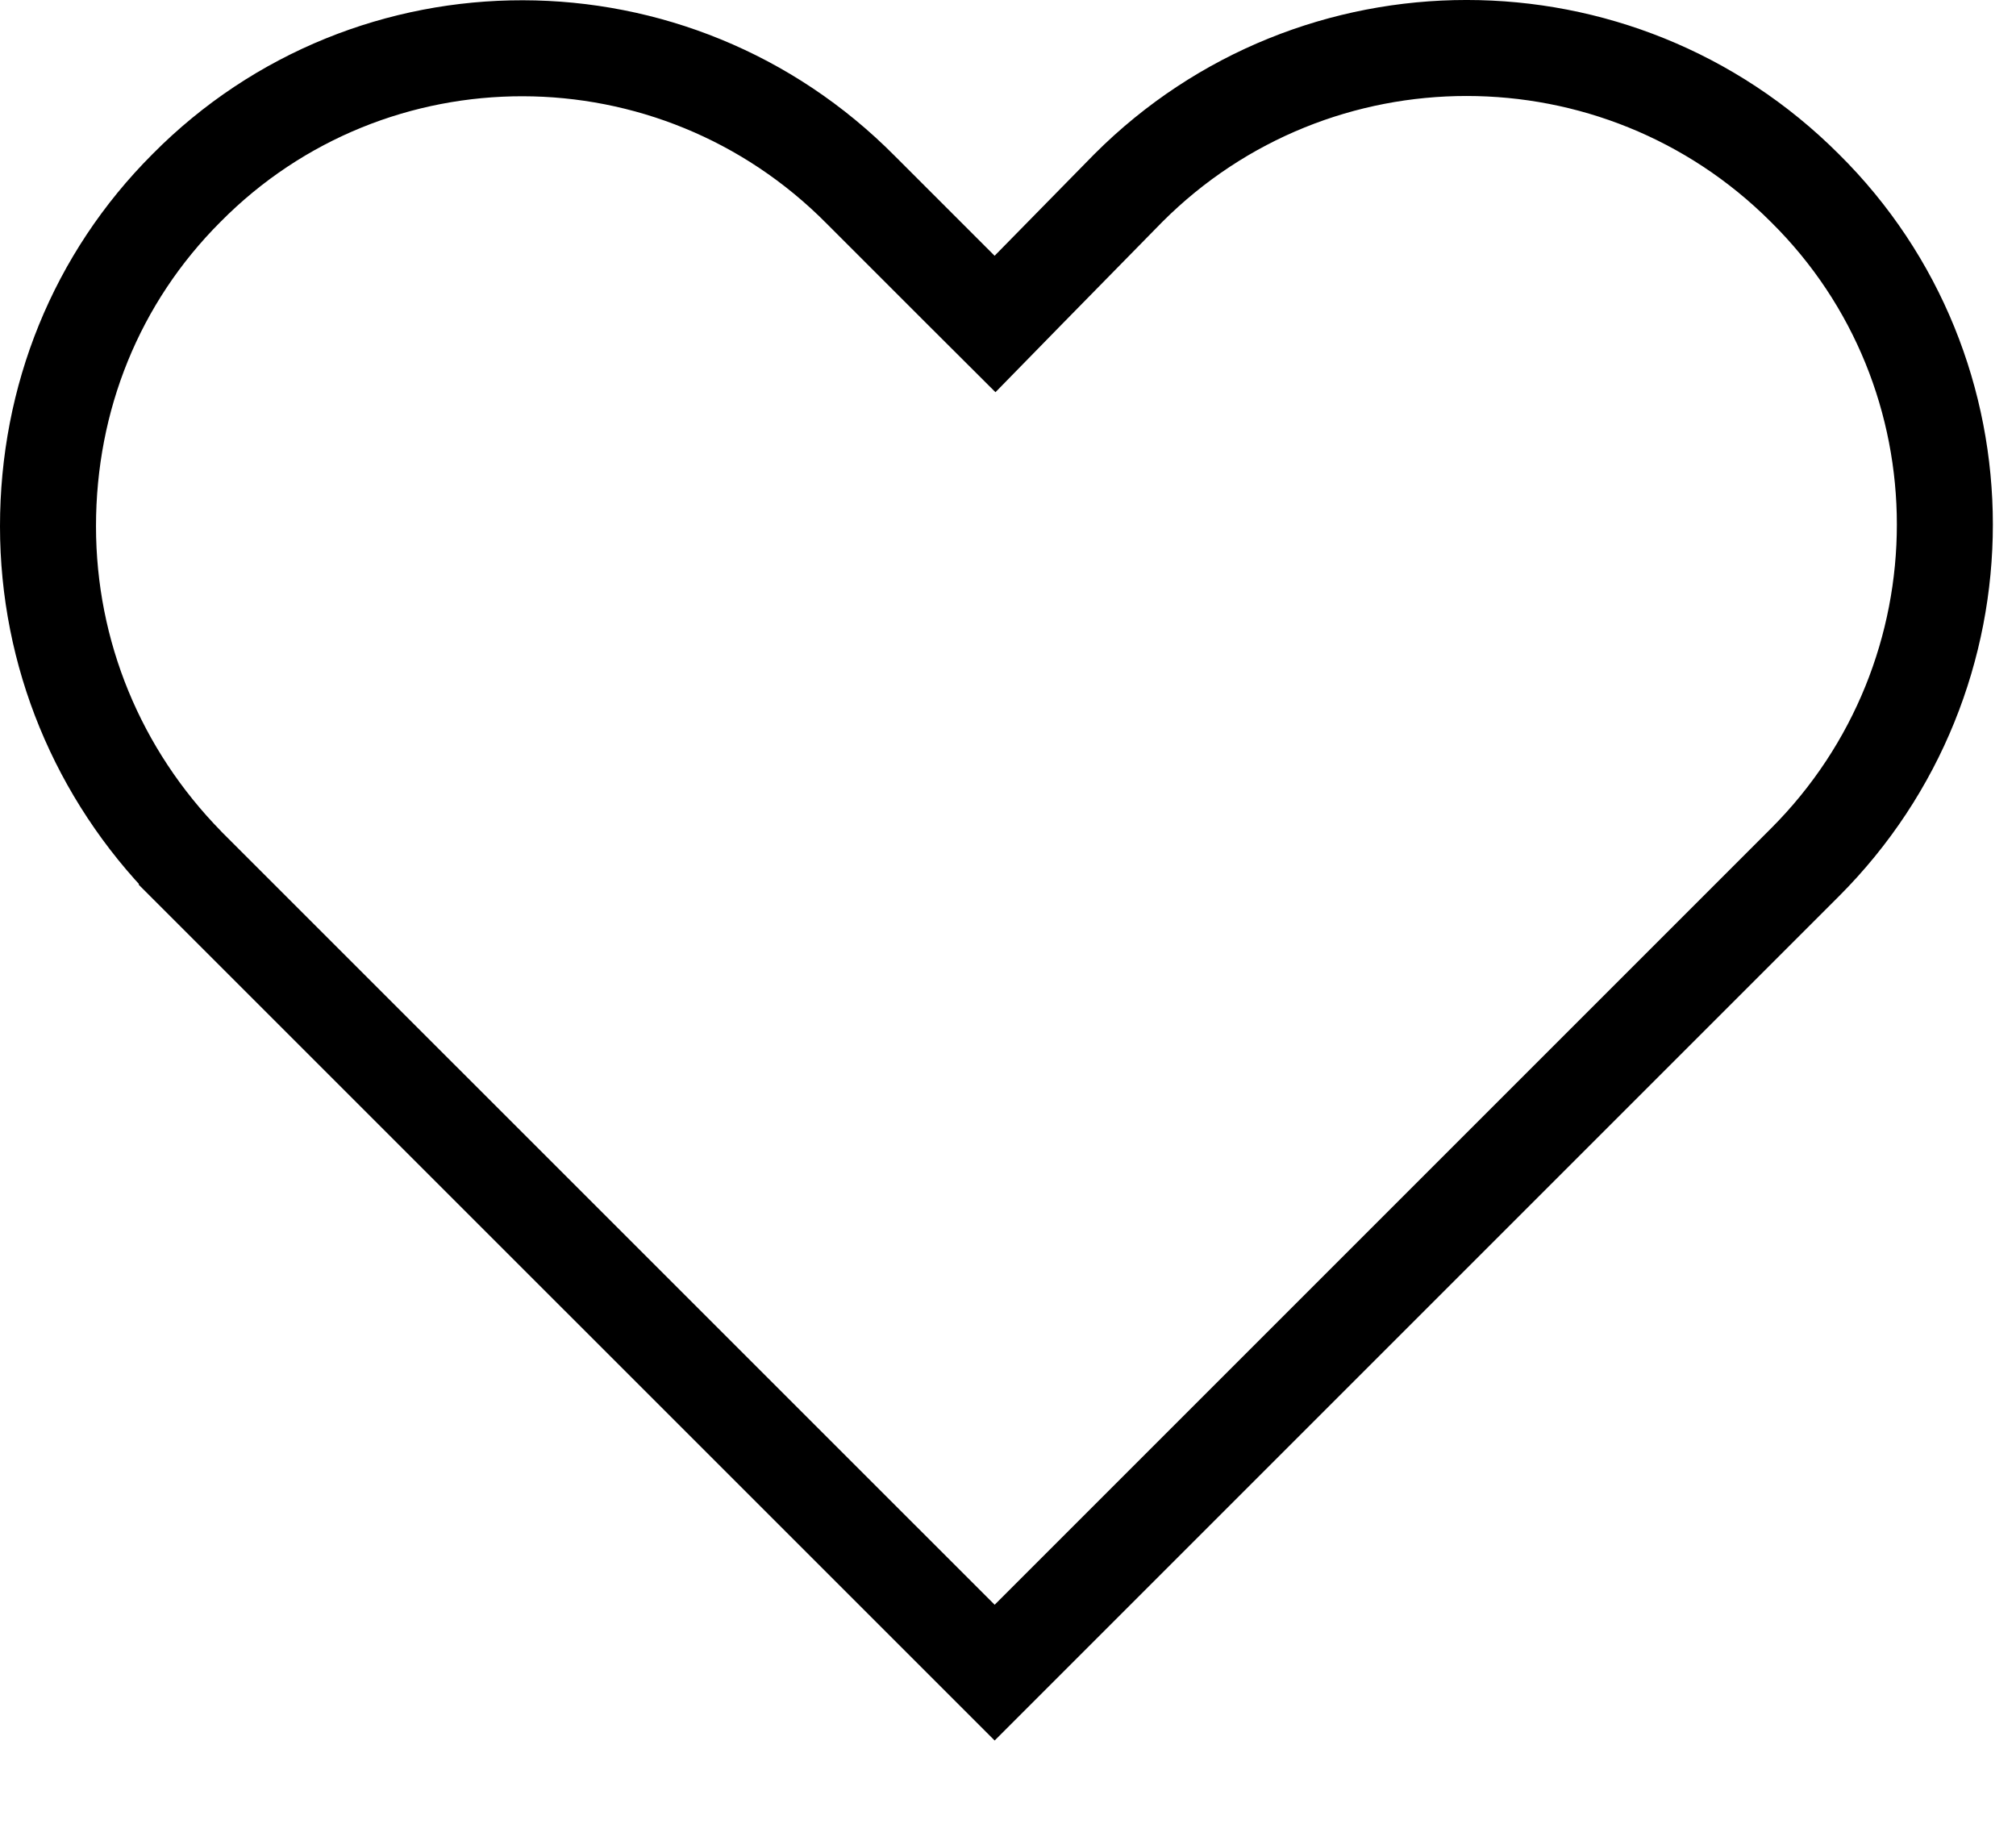
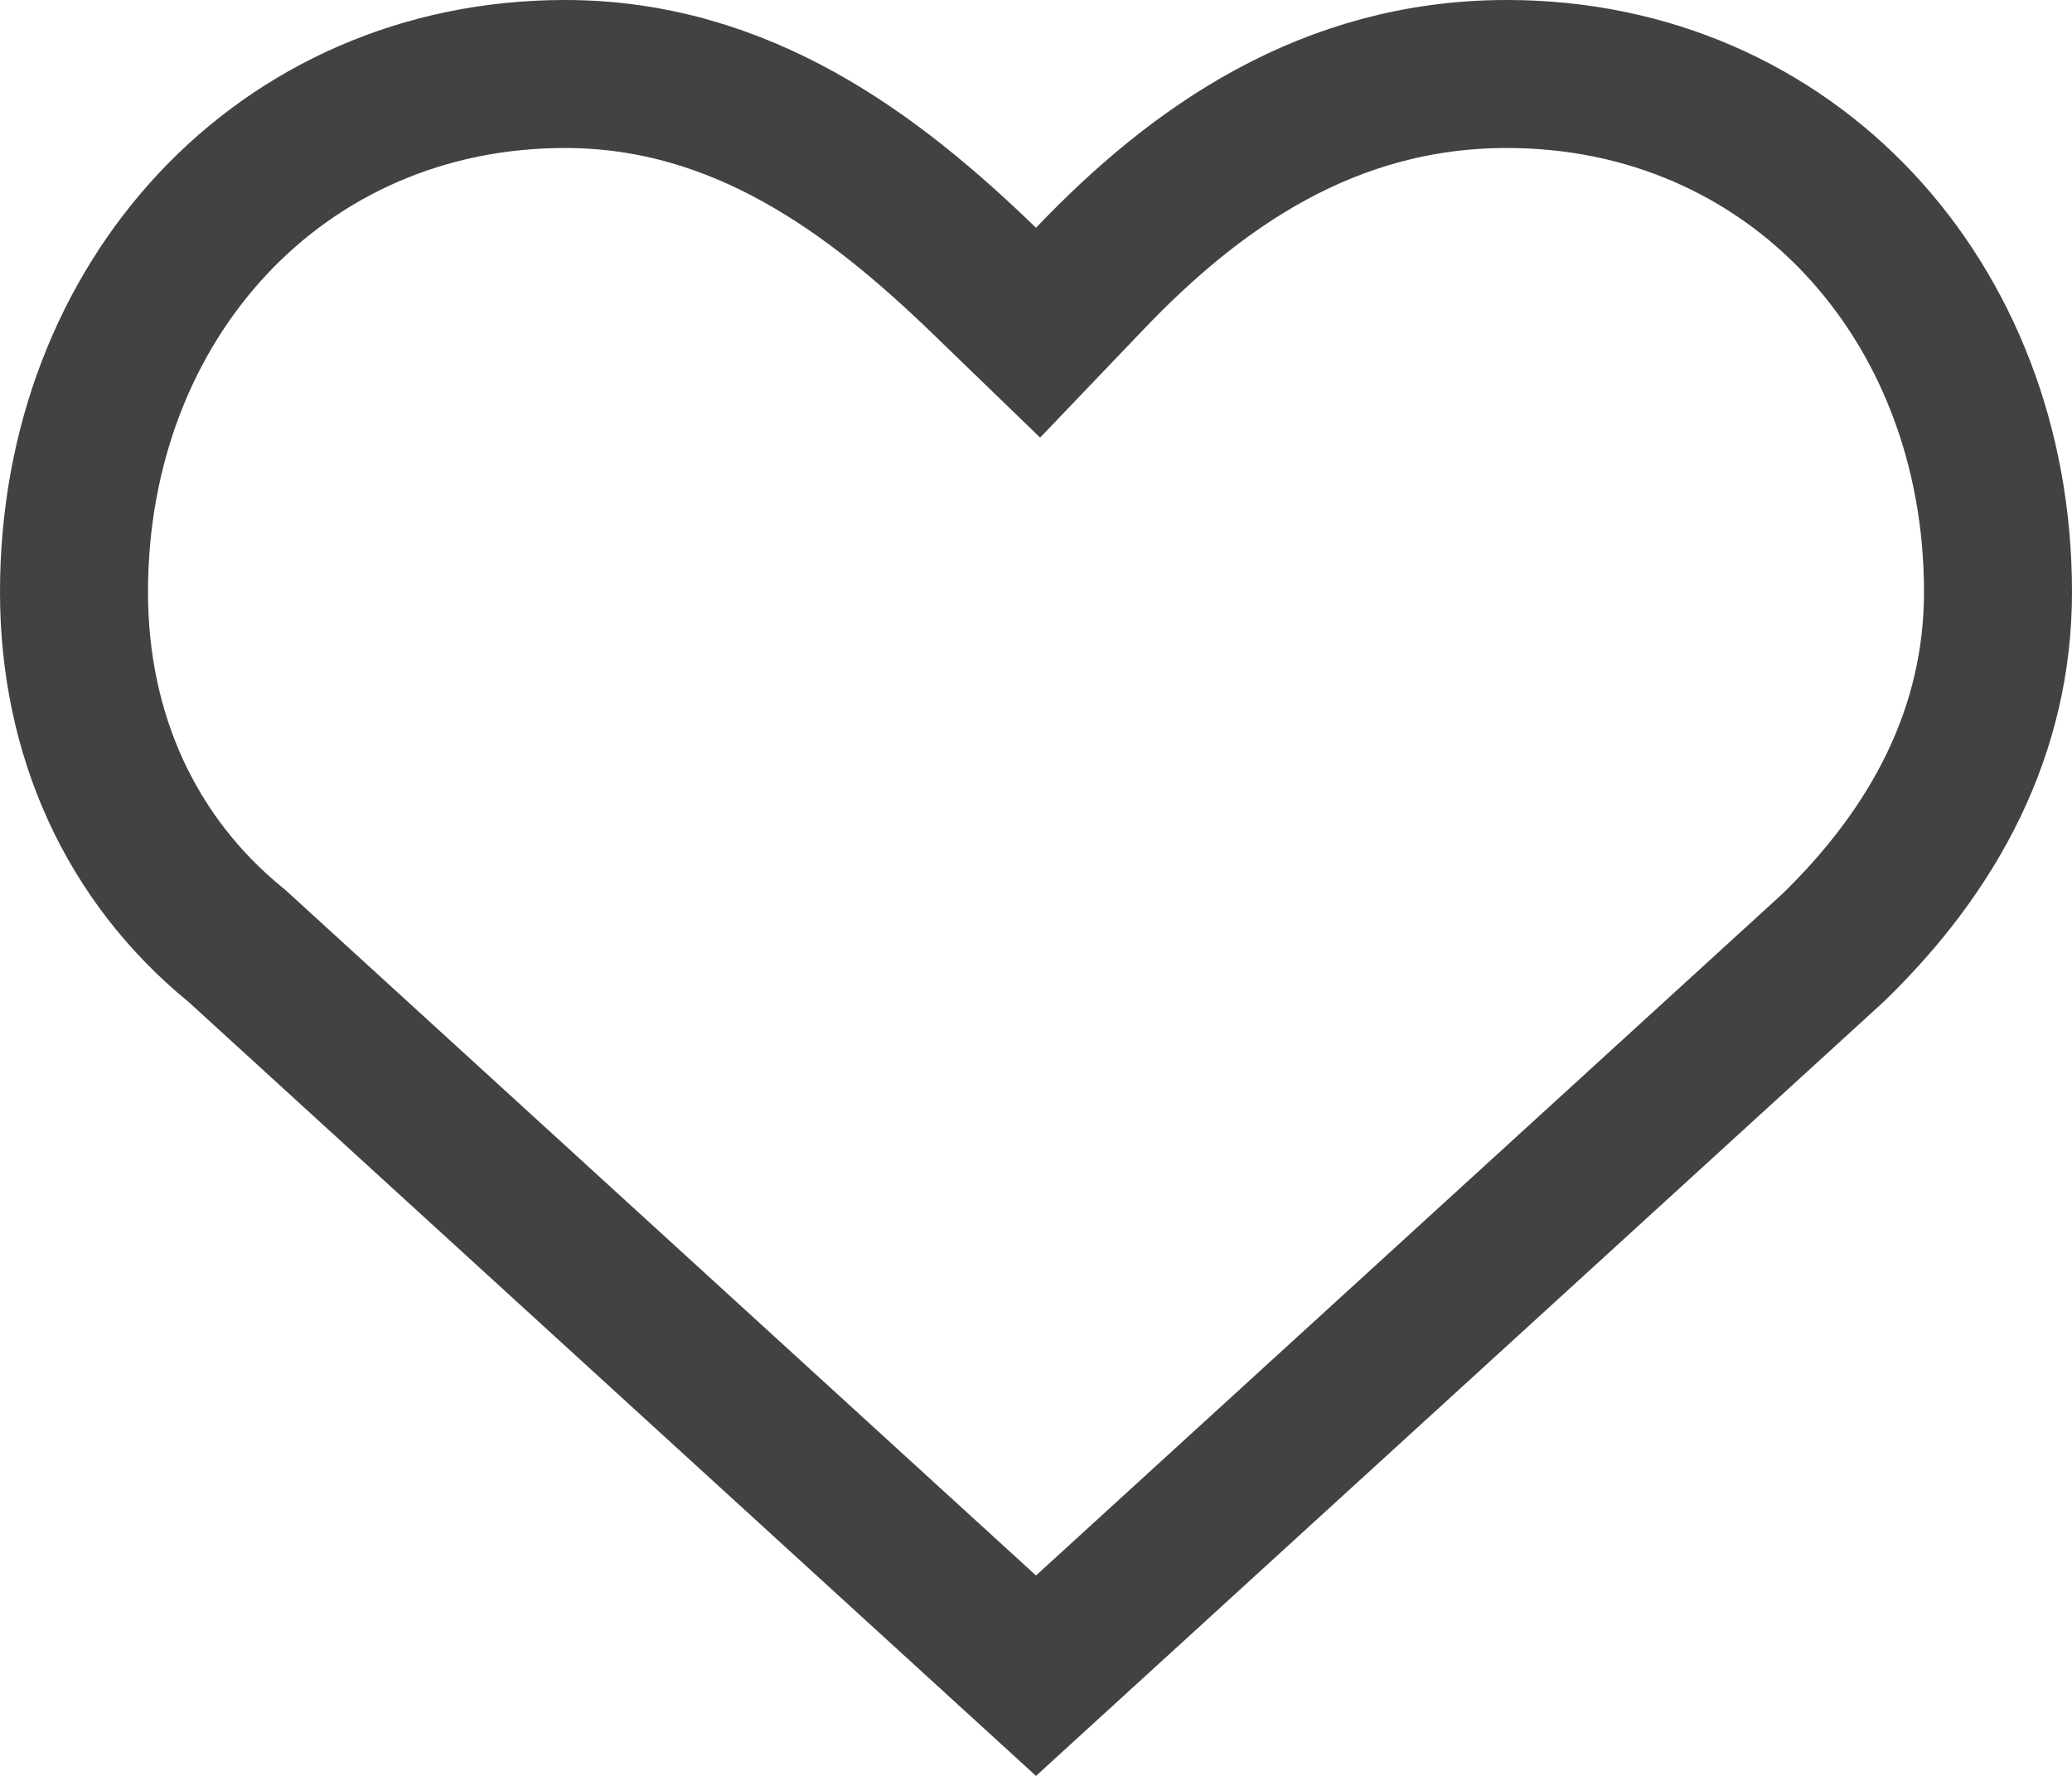
- <svg xmlns="http://www.w3.org/2000/svg" width="21" height="19" viewBox="0 0 21 19" fill="none">
-   <path d="M18.8 1.958L18.802 1.96C20.744 3.882 20.746 7.039 18.8 8.985L10.361 17.424L1.946 9.01C1.946 9.009 1.945 9.008 1.945 9.008C1.019 8.062 0.5 6.811 0.5 5.482C0.5 4.149 1.001 2.9 1.943 1.958L1.943 1.958L1.944 1.957C3.866 0.016 7.022 0.013 8.967 1.978L8.969 1.98L10.007 3.018L10.365 3.375L10.718 3.014L11.755 1.957C13.699 0.014 16.856 0.014 18.8 1.958Z" stroke="black" />
+ <svg xmlns="http://www.w3.org/2000/svg" width="14" height="12" viewBox="0 0 14 12" fill="none">
+   <path d="M6.652 1.898L7.014 2.248L7.362 1.884C8.082 1.129 8.978 0.5 10.182 0.5C12.102 0.5 13.5 2.029 13.5 4C13.5 4.937 13.075 5.736 12.385 6.405L7 11.323L1.61 6.4L1.6 6.391L1.589 6.382C0.886 5.806 0.5 4.968 0.5 4C0.5 2.029 1.898 0.5 3.818 0.5C5.013 0.5 5.908 1.178 6.652 1.898Z" stroke="#424242" />
</svg>
